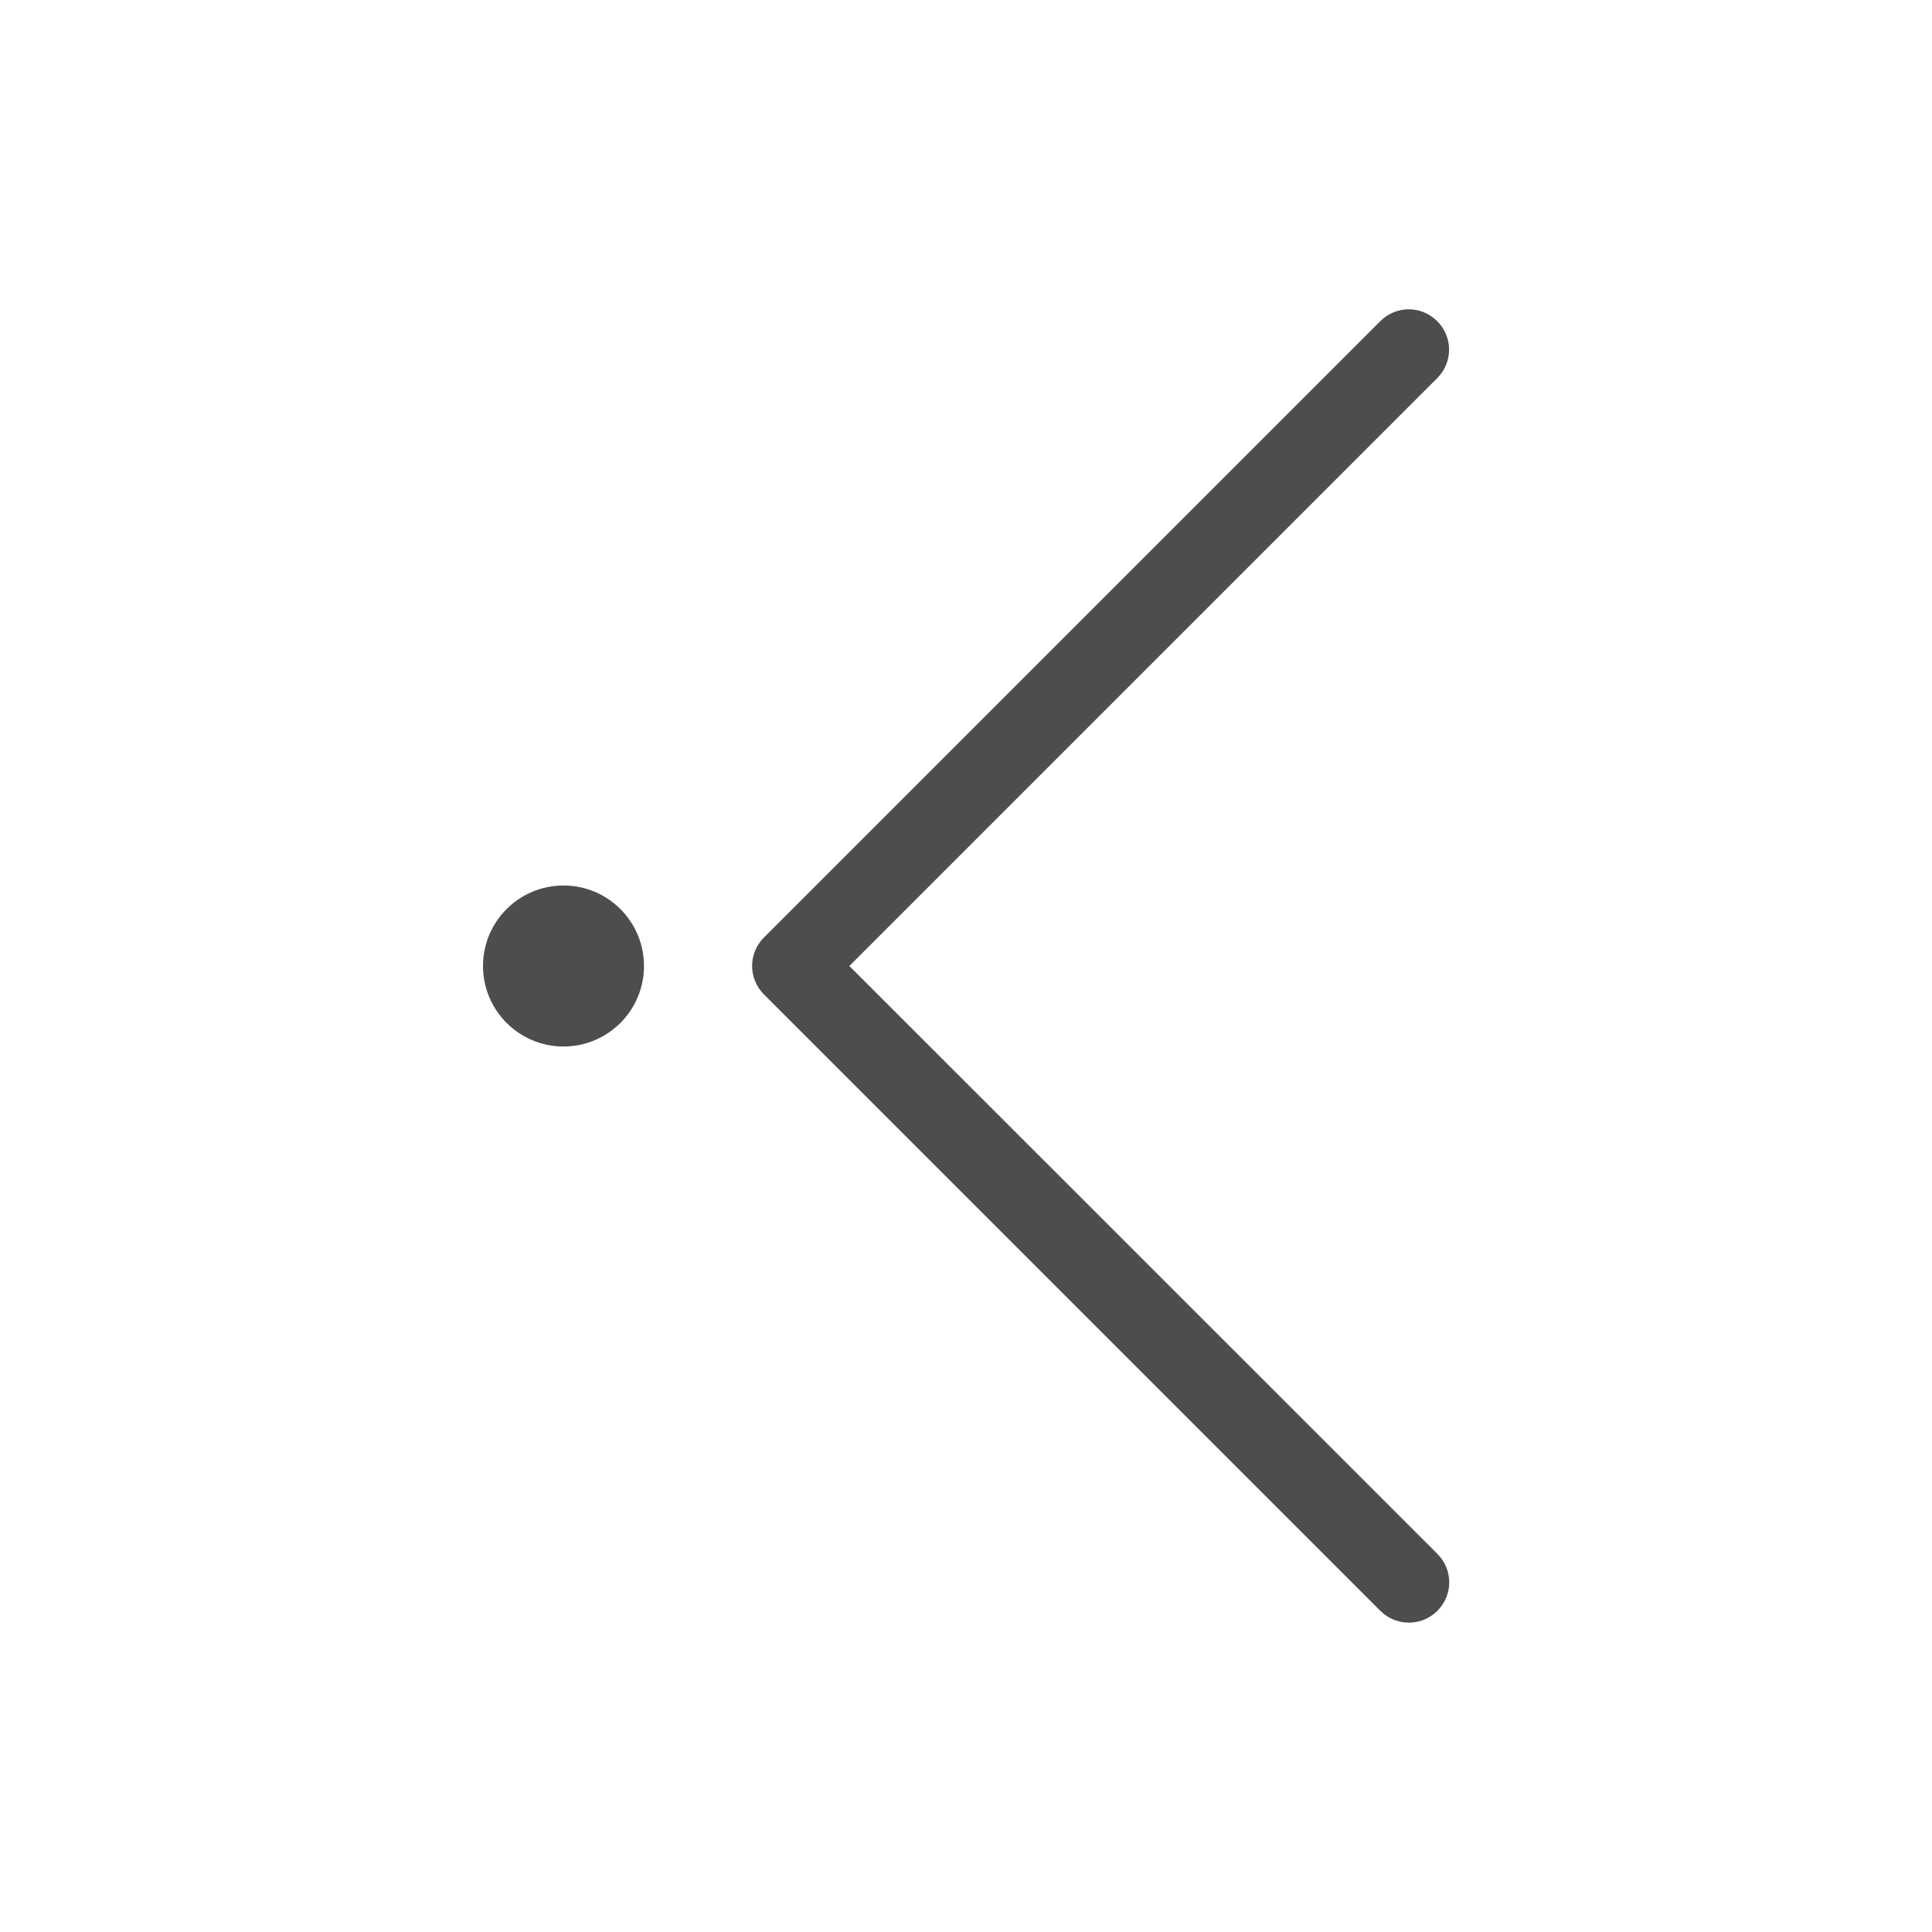
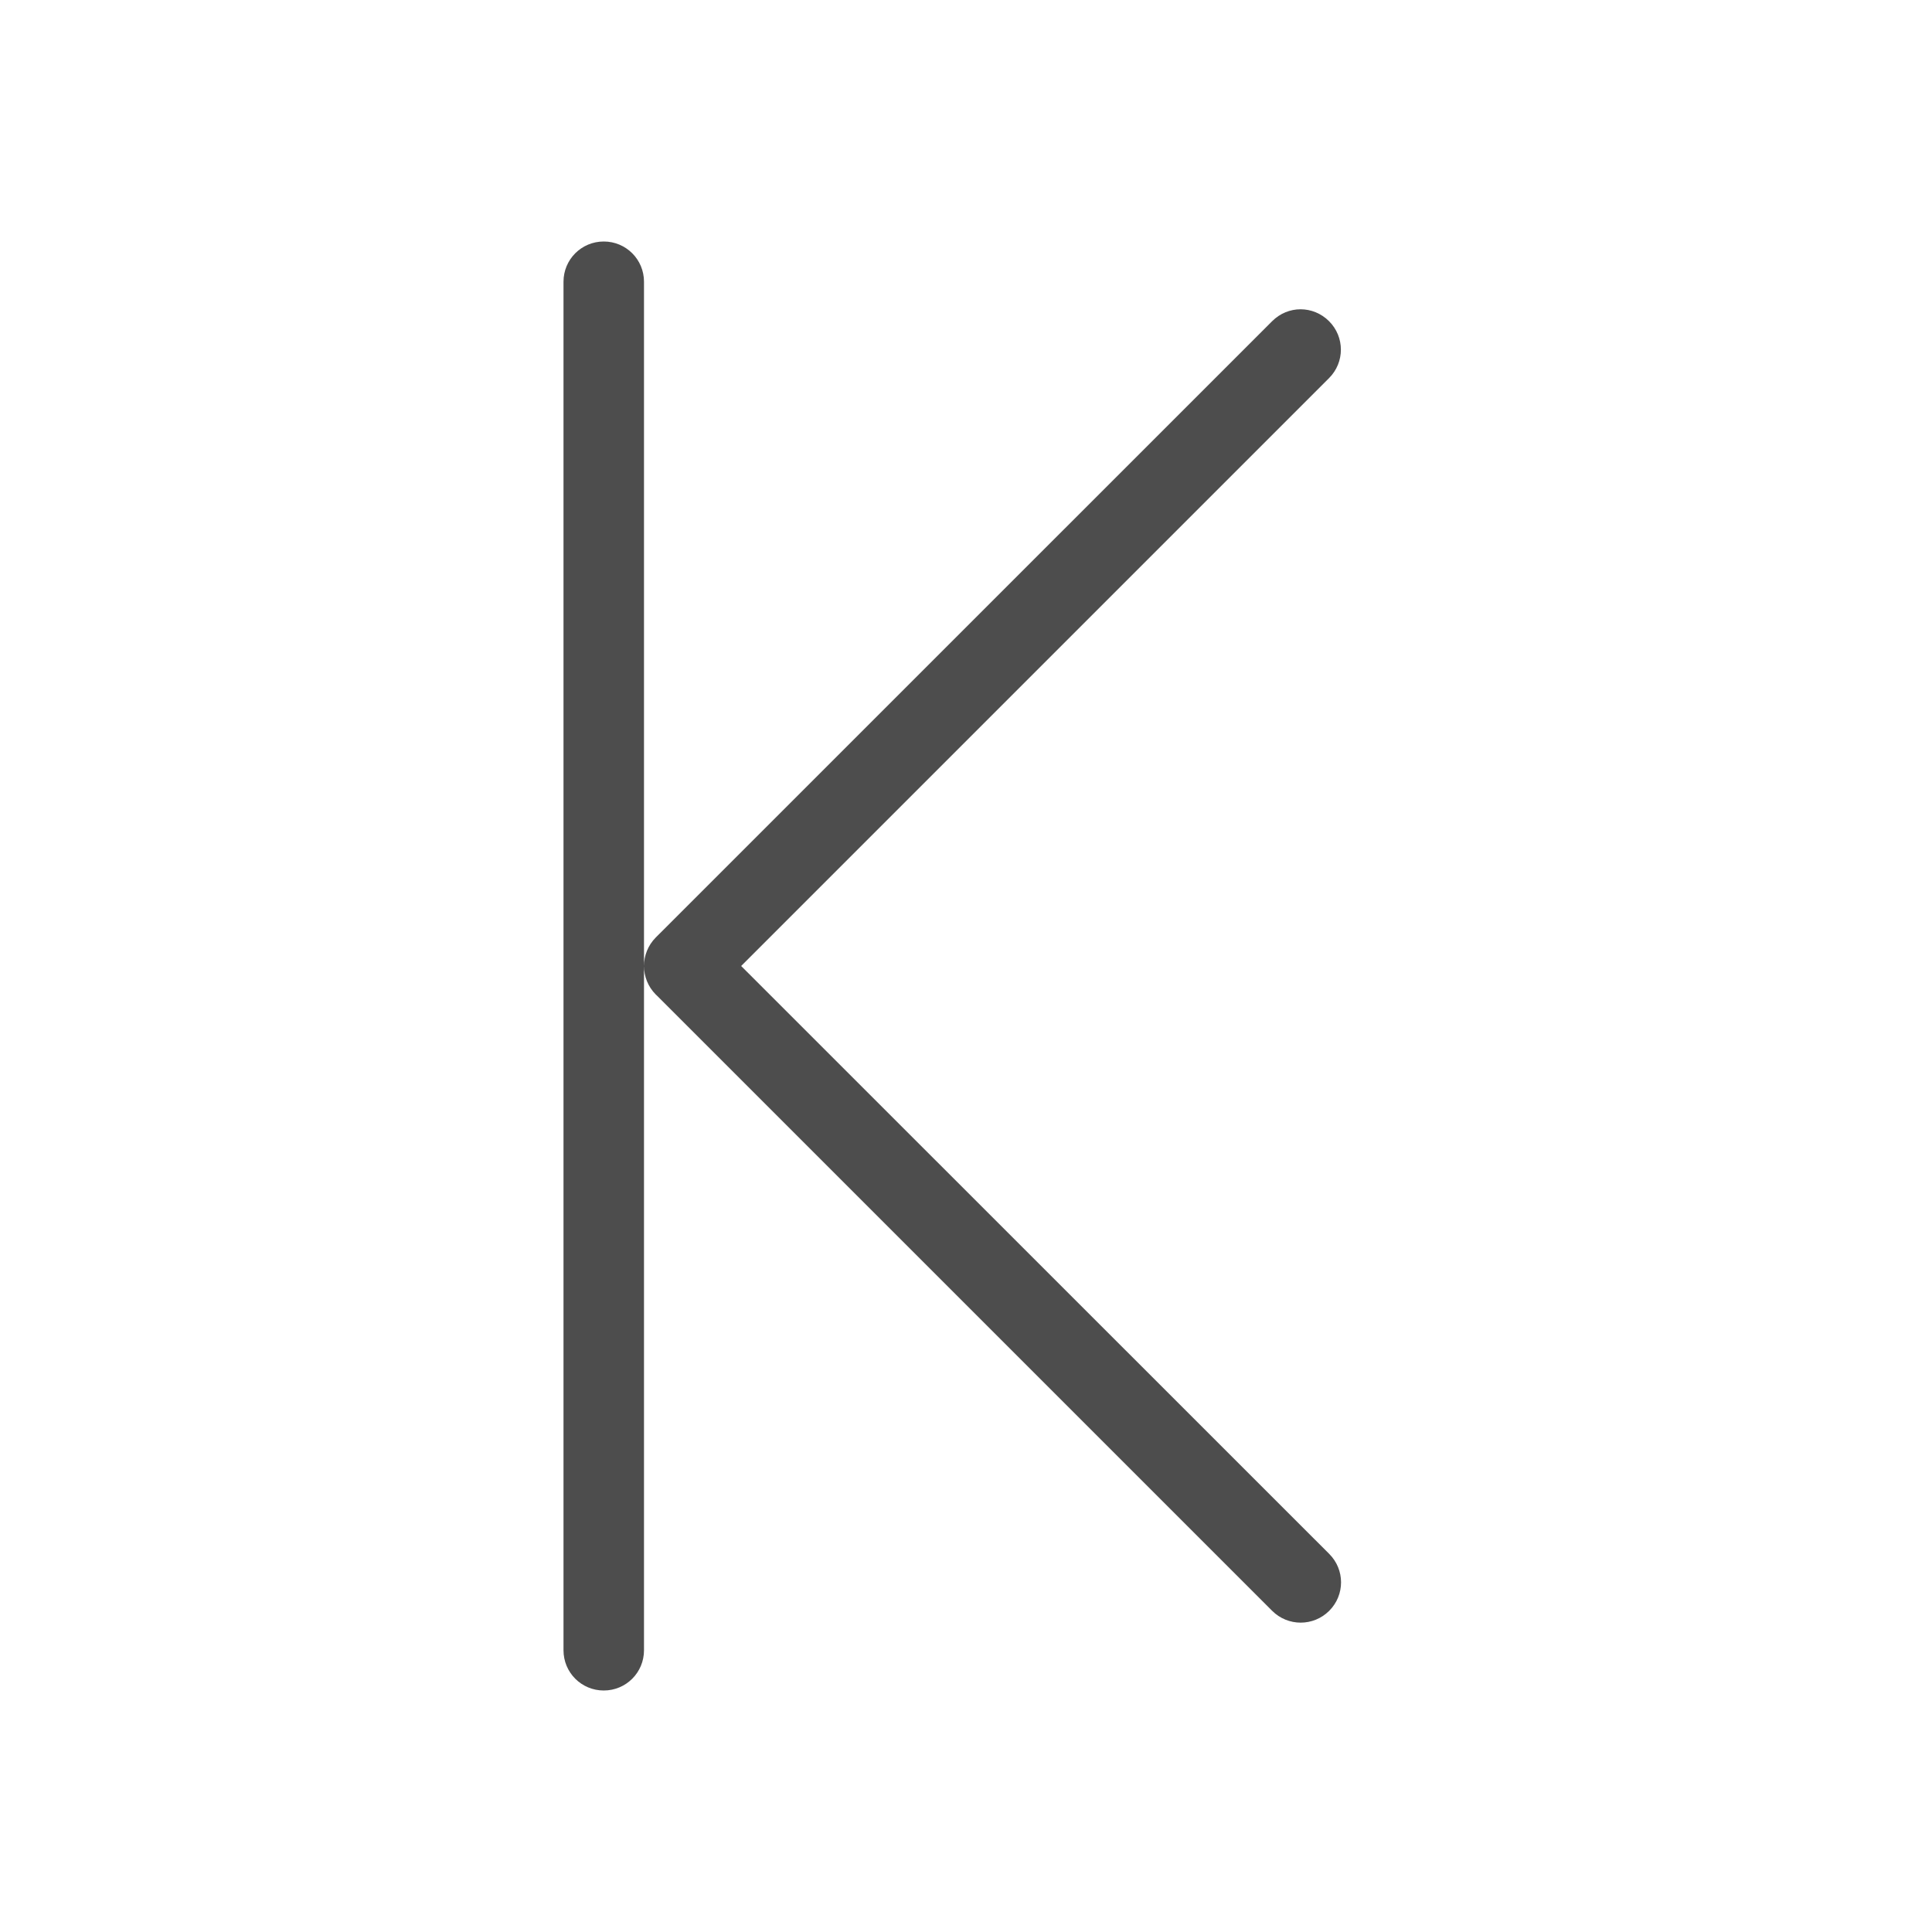
<svg xmlns="http://www.w3.org/2000/svg" width="24" height="24" viewBox="0 0 24 24" version="1.1" id="svg5">
  <defs id="defs2">
    <style id="current-color-scheme" type="text/css">
         .ColorScheme-Text { color:#4d4d4d; }
        </style>
  </defs>
-   <path id="path342" style="fill:currentColor;fill-opacity:1;stroke-width:5;stroke-linecap:round;stroke-linejoin:round" class="ColorScheme-Text" d="m 17.5,3.842 c -0.128,0 -0.256,0.051 -0.354,0.148 L 9.49,11.646 c -0.196,0.196 -0.196,0.511 0,0.707 0.006,0.006 0.013,0.014 0.02,0.02 l 7.637,7.637 c 0.196,0.196 0.513,0.196 0.709,0 0.196,-0.196 0.196,-0.511 0,-0.707 L 10.551,12 17.854,4.697 c 0.196,-0.196 0.196,-0.511 0,-0.707 C 17.756,3.892 17.628,3.842 17.5,3.842 Z M 7,11 c -0.552,0 -1,0.448 -1,1 0,0.552 0.448,1 1,1 0.552,0 1,-0.448 1,-1 0,-0.552 -0.448,-1 -1,-1 z" />
+   <path id="path342" style="fill:currentColor;fill-opacity:1;stroke-width:5;stroke-linecap:round;stroke-linejoin:round" class="ColorScheme-Text" d="M 7.5 3 C 7.223 3 7 3.223 7 3.5 L 7 20.5 C 7 20.777 7.223 21 7.5 21 C 7.777 21 8 20.777 8 20.5 L 8 12 L 8 3.5 C 8 3.223 7.777 3 7.5 3 z M 8 12 C 8 12.128 8.049 12.256 8.146 12.354 C 8.153 12.36 8.16 12.367 8.166 12.373 L 15.803 20.01 C 15.999 20.206 16.316 20.206 16.512 20.01 C 16.708 19.814 16.708 19.499 16.512 19.303 L 9.207 12 L 16.51 4.697 C 16.706 4.501 16.706 4.186 16.51 3.99 C 16.412 3.892 16.284 3.842 16.156 3.842 C 16.028 3.842 15.901 3.892 15.803 3.99 L 8.146 11.646 C 8.049 11.744 8 11.872 8 12 z " />
</svg>
